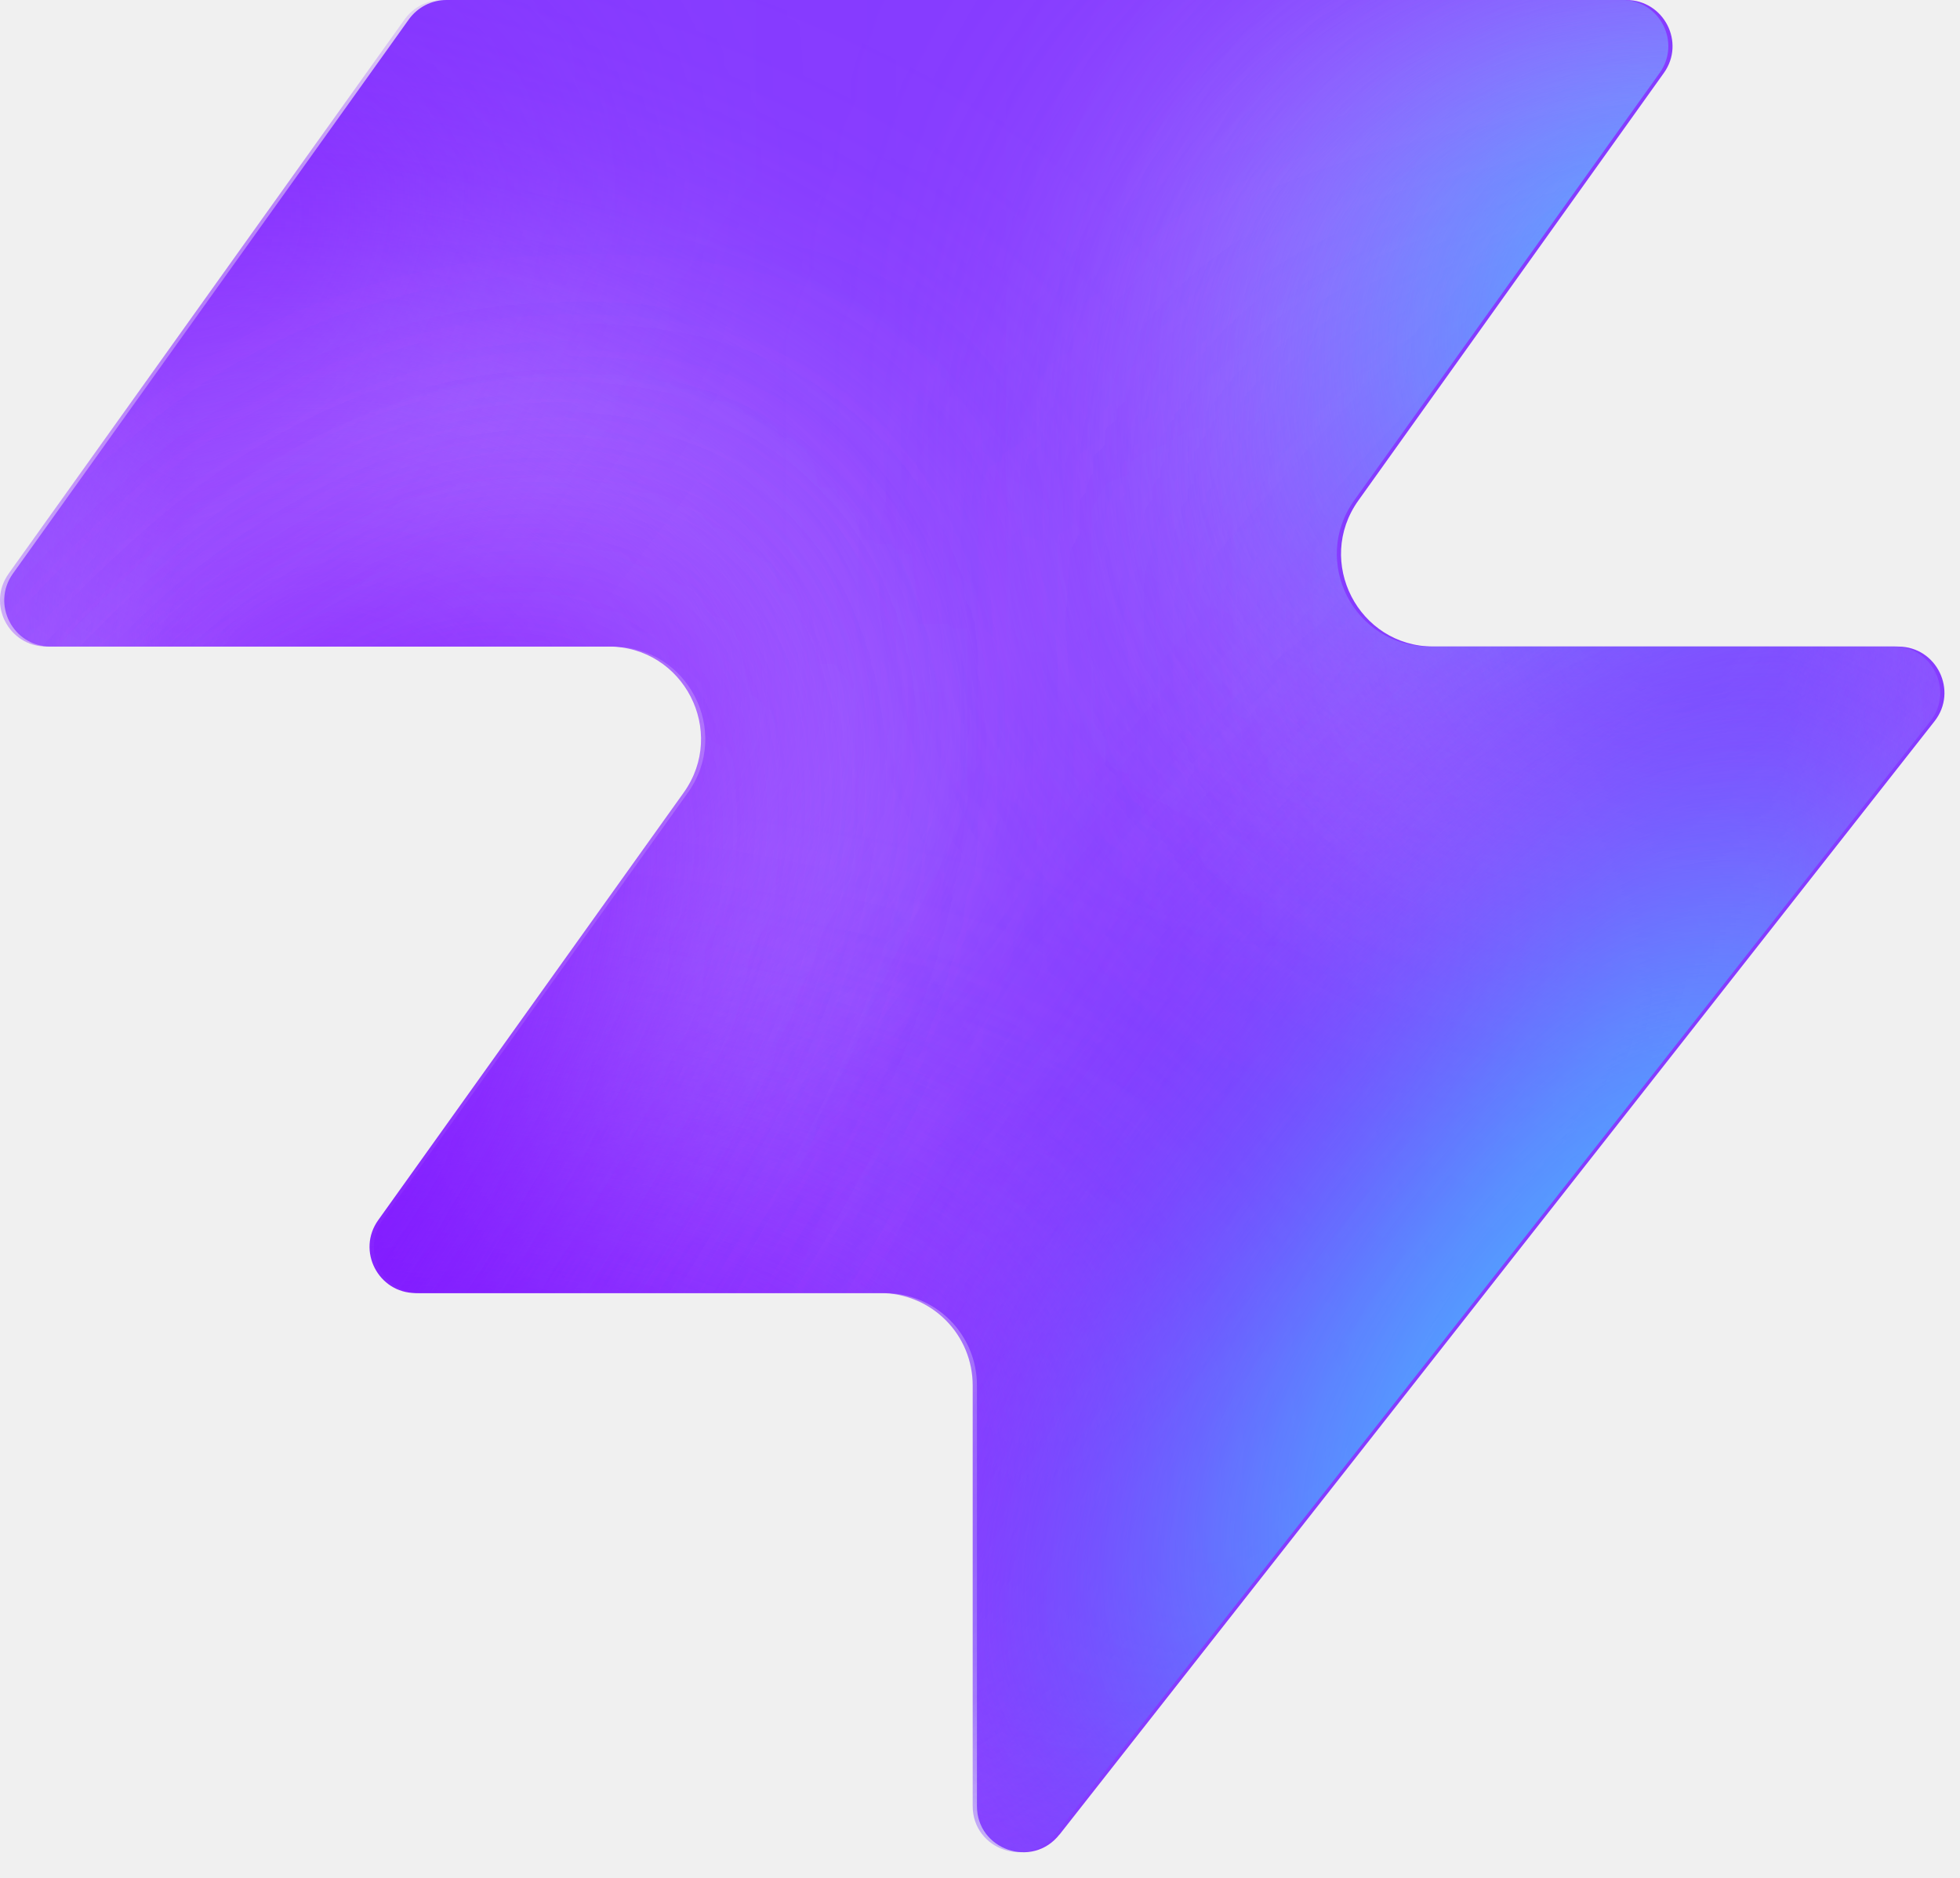
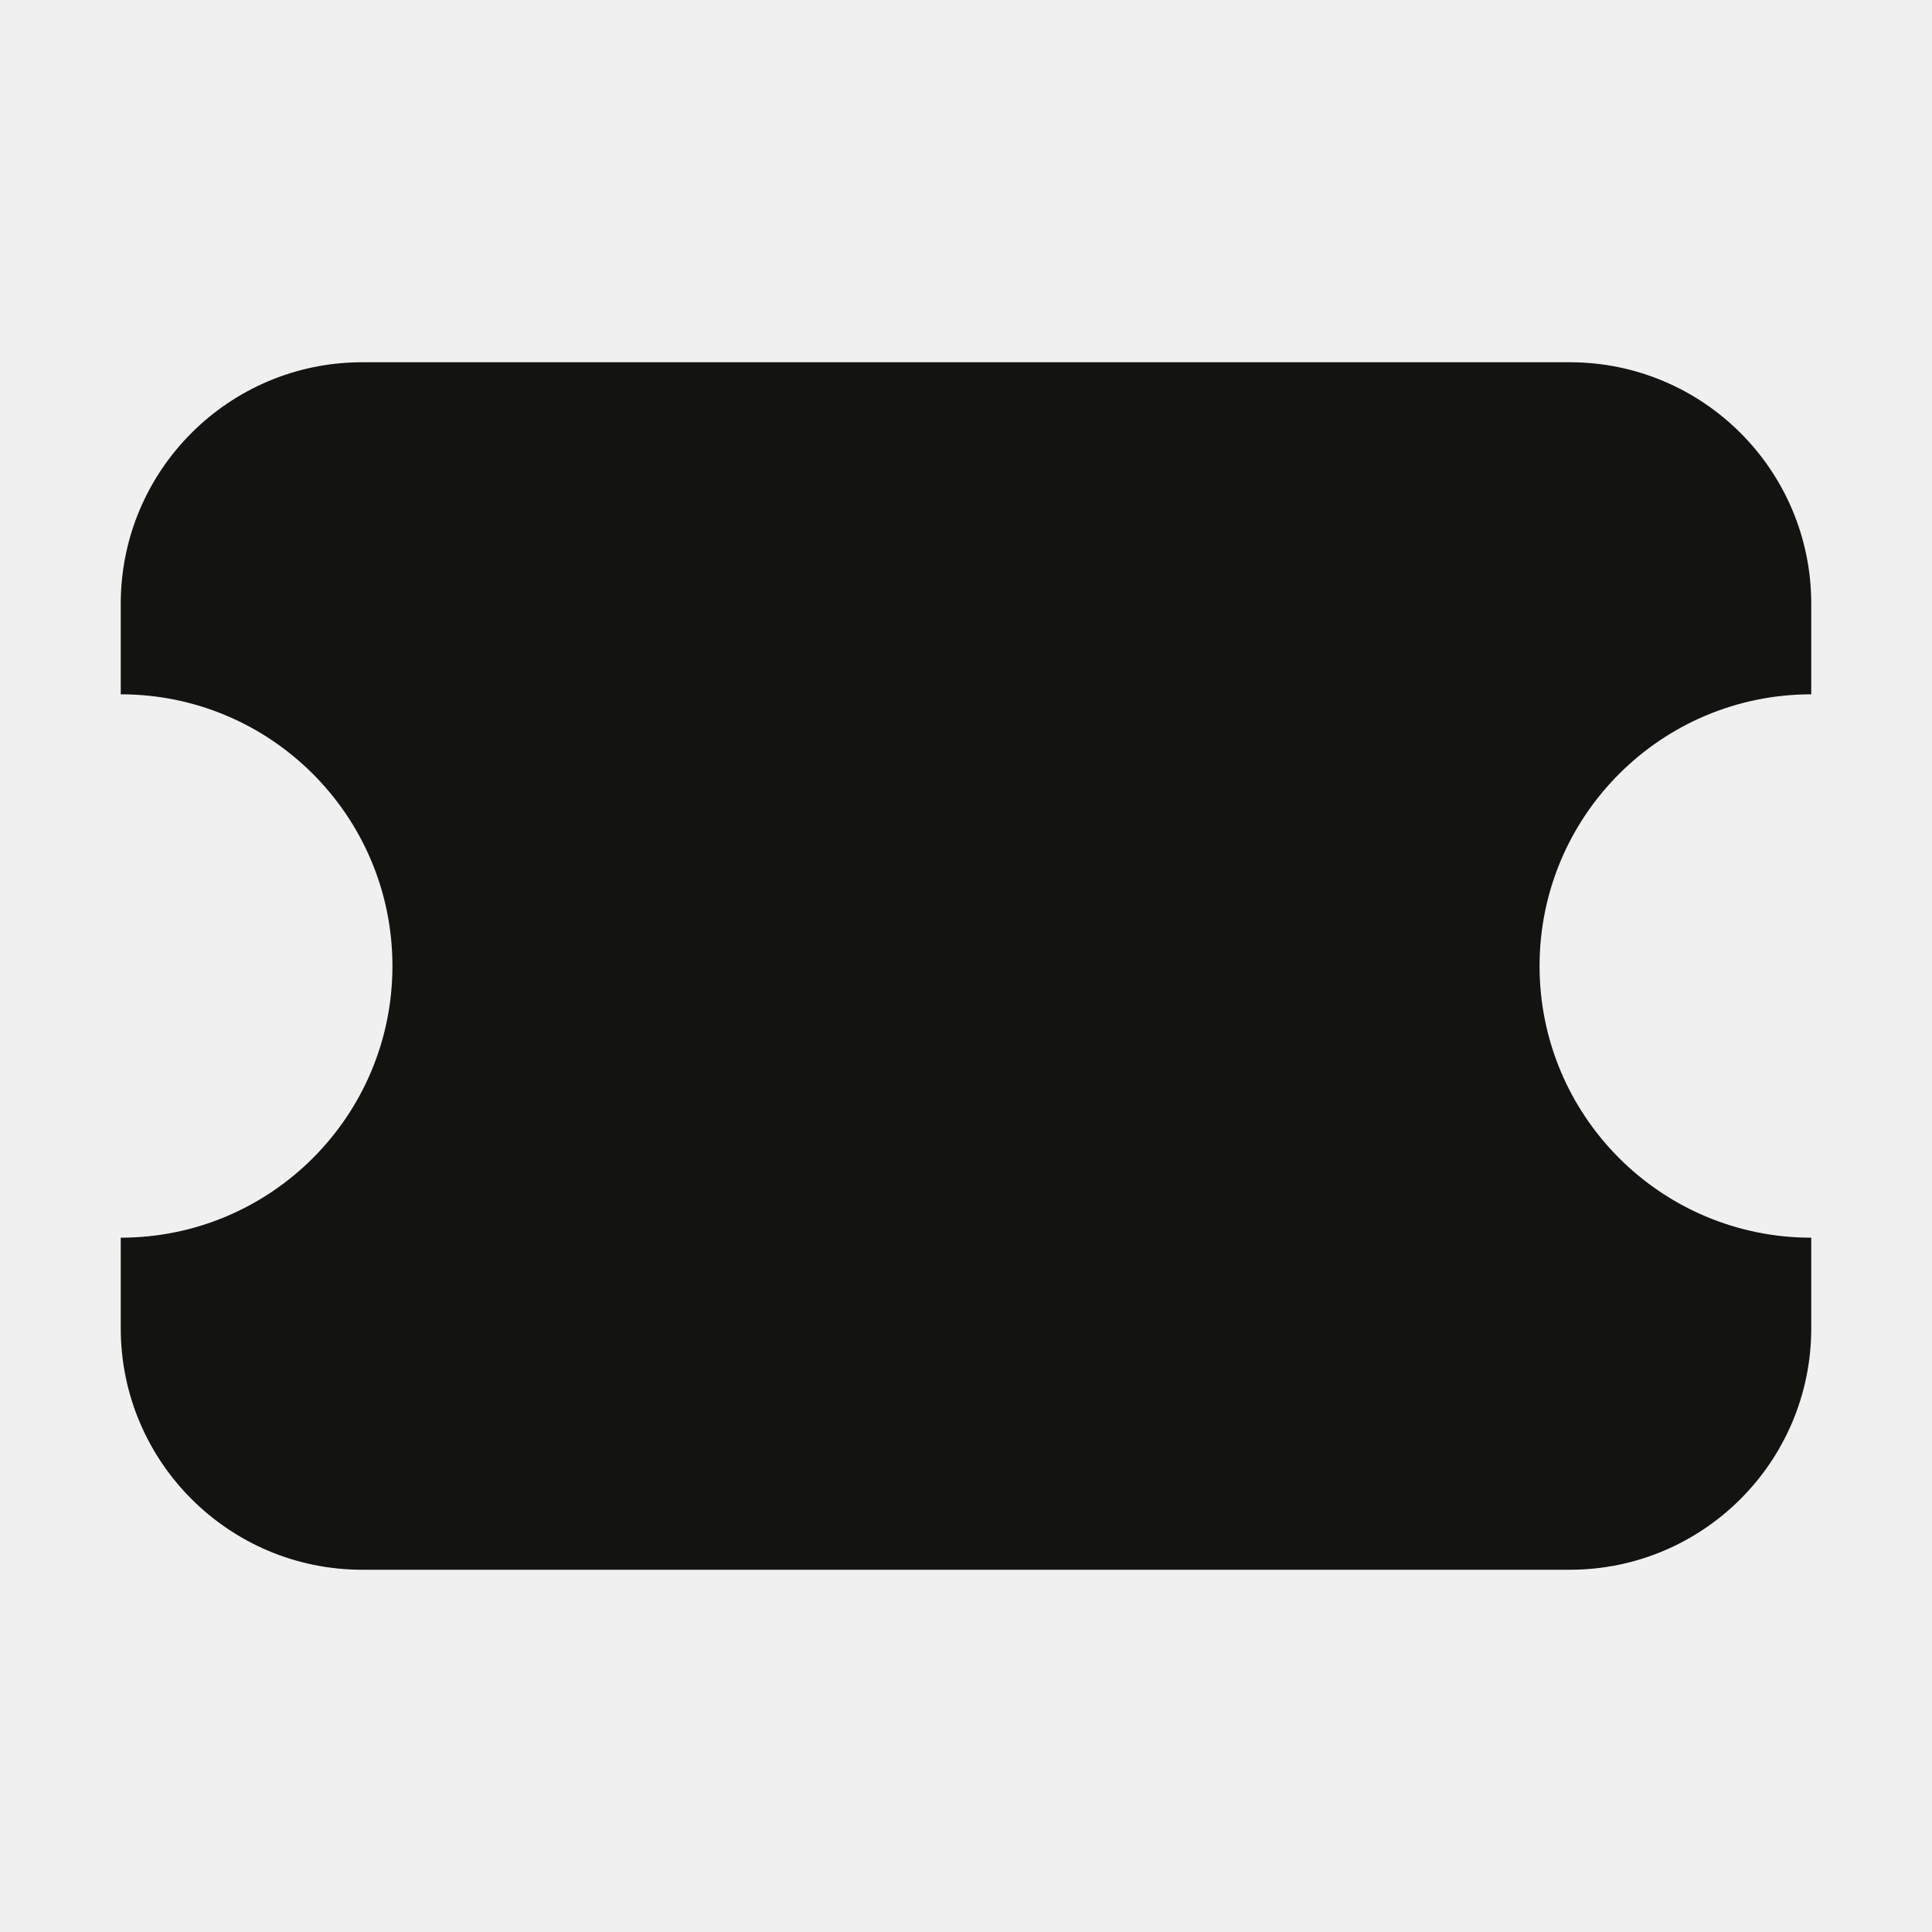
- <svg xmlns="http://www.w3.org/2000/svg" width="48" height="46" fill="none" viewBox="0 0 48 46">
-   <path fill="#863bff" d="M25.946 44.938c-.664.845-2.021.375-2.021-.698V33.937a2.26 2.26 0 0 0-2.262-2.262H10.287c-.92 0-1.456-1.04-.92-1.788l7.48-10.471c1.07-1.497 0-3.578-1.842-3.578H1.237c-.92 0-1.456-1.04-.92-1.788L10.013.474c.214-.297.556-.474.92-.474h28.894c.92 0 1.456 1.04.92 1.788l-7.48 10.471c-1.07 1.498 0 3.579 1.842 3.579h11.377c.943 0 1.473 1.088.89 1.83L25.947 44.94z" style="fill:#863bff;fill:color(display-p3 .525 .23 1);fill-opacity:1" />
-   <mask id="a" width="48" height="46" x="0" y="0" maskUnits="userSpaceOnUse" style="mask-type:alpha">
-     <path fill="#000" d="M25.842 44.938c-.664.844-2.021.375-2.021-.698V33.937a2.26 2.26 0 0 0-2.262-2.262H10.183c-.92 0-1.456-1.04-.92-1.788l7.48-10.471c1.07-1.498 0-3.579-1.842-3.579H1.133c-.92 0-1.456-1.04-.92-1.787L9.91.473c.214-.297.556-.474.92-.474h28.894c.92 0 1.456 1.04.92 1.788l-7.48 10.471c-1.07 1.498 0 3.578 1.842 3.578h11.377c.943 0 1.473 1.088.89 1.832L25.843 44.94z" style="fill:#000;fill-opacity:1" />
+ <svg xmlns="http://www.w3.org/2000/svg" viewBox="0 0 32 32">
+   <style>
+     .mark { fill: #131311; }
+     @media (prefers-color-scheme: dark) {
+       .mark { fill: #f3f3f0; }
+     }
+   </style>
+   <mask id="notches">
+     <rect width="32" height="32" fill="white" />
+     <circle cx="2" cy="16" r="4.5" fill="black" />
+     <circle cx="30" cy="16" r="4.5" fill="black" />
  </mask>
-   <g mask="url(#a)">
-     <g filter="url(#b)">
-       <ellipse cx="5.508" cy="14.704" fill="#ede6ff" rx="5.508" ry="14.704" style="fill:#ede6ff;fill:color(display-p3 .927 .903 1);fill-opacity:1" transform="matrix(.00324 1 1 -.00324 -4.47 31.516)" />
-     </g>
-     <g filter="url(#c)">
-       <ellipse cx="10.399" cy="29.851" fill="#ede6ff" rx="10.399" ry="29.851" style="fill:#ede6ff;fill:color(display-p3 .927 .903 1);fill-opacity:1" transform="matrix(.00324 1 1 -.00324 -39.328 7.883)" />
-     </g>
-     <g filter="url(#d)">
-       <ellipse cx="5.508" cy="30.487" fill="#7e14ff" rx="5.508" ry="30.487" style="fill:#7e14ff;fill:color(display-p3 .492 .077 1);fill-opacity:1" transform="rotate(89.814 -25.913 -14.639)scale(1 -1)" />
-     </g>
-     <g filter="url(#e)">
-       <ellipse cx="5.508" cy="30.599" fill="#7e14ff" rx="5.508" ry="30.599" style="fill:#7e14ff;fill:color(display-p3 .492 .077 1);fill-opacity:1" transform="rotate(89.814 -32.644 -3.334)scale(1 -1)" />
-     </g>
-     <g filter="url(#f)">
-       <ellipse cx="5.508" cy="30.599" fill="#7e14ff" rx="5.508" ry="30.599" style="fill:#7e14ff;fill:color(display-p3 .492 .077 1);fill-opacity:1" transform="matrix(.00324 1 1 -.00324 -34.34 30.47)" />
-     </g>
-     <g filter="url(#g)">
-       <ellipse cx="14.072" cy="22.078" fill="#ede6ff" rx="14.072" ry="22.078" style="fill:#ede6ff;fill:color(display-p3 .927 .903 1);fill-opacity:1" transform="rotate(93.35 24.506 48.493)scale(-1 1)" />
-     </g>
-     <g filter="url(#h)">
-       <ellipse cx="3.47" cy="21.501" fill="#7e14ff" rx="3.47" ry="21.501" style="fill:#7e14ff;fill:color(display-p3 .492 .077 1);fill-opacity:1" transform="rotate(89.009 28.708 47.59)scale(-1 1)" />
-     </g>
-     <g filter="url(#i)">
-       <ellipse cx="3.47" cy="21.501" fill="#7e14ff" rx="3.47" ry="21.501" style="fill:#7e14ff;fill:color(display-p3 .492 .077 1);fill-opacity:1" transform="rotate(89.009 28.708 47.59)scale(-1 1)" />
-     </g>
-     <g filter="url(#j)">
-       <ellipse cx=".387" cy="8.972" fill="#7e14ff" rx="4.407" ry="29.108" style="fill:#7e14ff;fill:color(display-p3 .492 .077 1);fill-opacity:1" transform="rotate(39.51 .387 8.972)" />
-     </g>
-     <g filter="url(#k)">
-       <ellipse cx="47.523" cy="-6.092" fill="#7e14ff" rx="4.407" ry="29.108" style="fill:#7e14ff;fill:color(display-p3 .492 .077 1);fill-opacity:1" transform="rotate(37.892 47.523 -6.092)" />
-     </g>
-     <g filter="url(#l)">
-       <ellipse cx="41.412" cy="6.333" fill="#47bfff" rx="5.971" ry="9.665" style="fill:#47bfff;fill:color(display-p3 .28 .748 1);fill-opacity:1" transform="rotate(37.892 41.412 6.333)" />
-     </g>
-     <g filter="url(#m)">
-       <ellipse cx="-1.879" cy="38.332" fill="#7e14ff" rx="4.407" ry="29.108" style="fill:#7e14ff;fill:color(display-p3 .492 .077 1);fill-opacity:1" transform="rotate(37.892 -1.88 38.332)" />
-     </g>
-     <g filter="url(#n)">
-       <ellipse cx="-1.879" cy="38.332" fill="#7e14ff" rx="4.407" ry="29.108" style="fill:#7e14ff;fill:color(display-p3 .492 .077 1);fill-opacity:1" transform="rotate(37.892 -1.88 38.332)" />
-     </g>
-     <g filter="url(#o)">
-       <ellipse cx="35.651" cy="29.907" fill="#7e14ff" rx="4.407" ry="29.108" style="fill:#7e14ff;fill:color(display-p3 .492 .077 1);fill-opacity:1" transform="rotate(37.892 35.651 29.907)" />
-     </g>
-     <g filter="url(#p)">
-       <ellipse cx="38.418" cy="32.4" fill="#47bfff" rx="5.971" ry="15.297" style="fill:#47bfff;fill:color(display-p3 .28 .748 1);fill-opacity:1" transform="rotate(37.892 38.418 32.4)" />
-     </g>
-   </g>
-   <defs>
-     <filter id="b" width="60.045" height="41.654" x="-19.77" y="16.149" color-interpolation-filters="sRGB" filterUnits="userSpaceOnUse">
-       <feFlood flood-opacity="0" result="BackgroundImageFix" />
-       <feBlend in="SourceGraphic" in2="BackgroundImageFix" result="shape" />
-       <feGaussianBlur result="effect1_foregroundBlur_2002_17158" stdDeviation="7.659" />
-     </filter>
-     <filter id="c" width="90.34" height="51.437" x="-54.613" y="-7.533" color-interpolation-filters="sRGB" filterUnits="userSpaceOnUse">
-       <feFlood flood-opacity="0" result="BackgroundImageFix" />
-       <feBlend in="SourceGraphic" in2="BackgroundImageFix" result="shape" />
-       <feGaussianBlur result="effect1_foregroundBlur_2002_17158" stdDeviation="7.659" />
-     </filter>
-     <filter id="d" width="79.355" height="29.4" x="-49.64" y="2.03" color-interpolation-filters="sRGB" filterUnits="userSpaceOnUse">
-       <feFlood flood-opacity="0" result="BackgroundImageFix" />
-       <feBlend in="SourceGraphic" in2="BackgroundImageFix" result="shape" />
-       <feGaussianBlur result="effect1_foregroundBlur_2002_17158" stdDeviation="4.596" />
-     </filter>
-     <filter id="e" width="79.579" height="29.4" x="-45.045" y="20.029" color-interpolation-filters="sRGB" filterUnits="userSpaceOnUse">
-       <feFlood flood-opacity="0" result="BackgroundImageFix" />
-       <feBlend in="SourceGraphic" in2="BackgroundImageFix" result="shape" />
-       <feGaussianBlur result="effect1_foregroundBlur_2002_17158" stdDeviation="4.596" />
-     </filter>
-     <filter id="f" width="79.579" height="29.4" x="-43.513" y="21.178" color-interpolation-filters="sRGB" filterUnits="userSpaceOnUse">
-       <feFlood flood-opacity="0" result="BackgroundImageFix" />
-       <feBlend in="SourceGraphic" in2="BackgroundImageFix" result="shape" />
-       <feGaussianBlur result="effect1_foregroundBlur_2002_17158" stdDeviation="4.596" />
-     </filter>
-     <filter id="g" width="74.749" height="58.852" x="15.756" y="-17.901" color-interpolation-filters="sRGB" filterUnits="userSpaceOnUse">
-       <feFlood flood-opacity="0" result="BackgroundImageFix" />
-       <feBlend in="SourceGraphic" in2="BackgroundImageFix" result="shape" />
-       <feGaussianBlur result="effect1_foregroundBlur_2002_17158" stdDeviation="7.659" />
-     </filter>
-     <filter id="h" width="61.377" height="25.362" x="23.548" y="2.284" color-interpolation-filters="sRGB" filterUnits="userSpaceOnUse">
-       <feFlood flood-opacity="0" result="BackgroundImageFix" />
-       <feBlend in="SourceGraphic" in2="BackgroundImageFix" result="shape" />
-       <feGaussianBlur result="effect1_foregroundBlur_2002_17158" stdDeviation="4.596" />
-     </filter>
-     <filter id="i" width="61.377" height="25.362" x="23.548" y="2.284" color-interpolation-filters="sRGB" filterUnits="userSpaceOnUse">
-       <feFlood flood-opacity="0" result="BackgroundImageFix" />
-       <feBlend in="SourceGraphic" in2="BackgroundImageFix" result="shape" />
-       <feGaussianBlur result="effect1_foregroundBlur_2002_17158" stdDeviation="4.596" />
-     </filter>
-     <filter id="j" width="56.045" height="63.649" x="-27.636" y="-22.853" color-interpolation-filters="sRGB" filterUnits="userSpaceOnUse">
-       <feFlood flood-opacity="0" result="BackgroundImageFix" />
-       <feBlend in="SourceGraphic" in2="BackgroundImageFix" result="shape" />
-       <feGaussianBlur result="effect1_foregroundBlur_2002_17158" stdDeviation="4.596" />
-     </filter>
-     <filter id="k" width="54.814" height="64.646" x="20.116" y="-38.415" color-interpolation-filters="sRGB" filterUnits="userSpaceOnUse">
-       <feFlood flood-opacity="0" result="BackgroundImageFix" />
-       <feBlend in="SourceGraphic" in2="BackgroundImageFix" result="shape" />
-       <feGaussianBlur result="effect1_foregroundBlur_2002_17158" stdDeviation="4.596" />
-     </filter>
-     <filter id="l" width="33.541" height="35.313" x="24.641" y="-11.323" color-interpolation-filters="sRGB" filterUnits="userSpaceOnUse">
-       <feFlood flood-opacity="0" result="BackgroundImageFix" />
-       <feBlend in="SourceGraphic" in2="BackgroundImageFix" result="shape" />
-       <feGaussianBlur result="effect1_foregroundBlur_2002_17158" stdDeviation="4.596" />
-     </filter>
-     <filter id="m" width="54.814" height="64.646" x="-29.286" y="6.009" color-interpolation-filters="sRGB" filterUnits="userSpaceOnUse">
-       <feFlood flood-opacity="0" result="BackgroundImageFix" />
-       <feBlend in="SourceGraphic" in2="BackgroundImageFix" result="shape" />
-       <feGaussianBlur result="effect1_foregroundBlur_2002_17158" stdDeviation="4.596" />
-     </filter>
-     <filter id="n" width="54.814" height="64.646" x="-29.286" y="6.009" color-interpolation-filters="sRGB" filterUnits="userSpaceOnUse">
-       <feFlood flood-opacity="0" result="BackgroundImageFix" />
-       <feBlend in="SourceGraphic" in2="BackgroundImageFix" result="shape" />
-       <feGaussianBlur result="effect1_foregroundBlur_2002_17158" stdDeviation="4.596" />
-     </filter>
-     <filter id="o" width="54.814" height="64.646" x="8.244" y="-2.416" color-interpolation-filters="sRGB" filterUnits="userSpaceOnUse">
-       <feFlood flood-opacity="0" result="BackgroundImageFix" />
-       <feBlend in="SourceGraphic" in2="BackgroundImageFix" result="shape" />
-       <feGaussianBlur result="effect1_foregroundBlur_2002_17158" stdDeviation="4.596" />
-     </filter>
-     <filter id="p" width="39.409" height="43.623" x="18.713" y="10.588" color-interpolation-filters="sRGB" filterUnits="userSpaceOnUse">
-       <feFlood flood-opacity="0" result="BackgroundImageFix" />
-       <feBlend in="SourceGraphic" in2="BackgroundImageFix" result="shape" />
-       <feGaussianBlur result="effect1_foregroundBlur_2002_17158" stdDeviation="4.596" />
-     </filter>
-   </defs>
+   <rect class="mark" x="2" y="6" width="28" height="20" rx="4" mask="url(#notches)" />
</svg>
